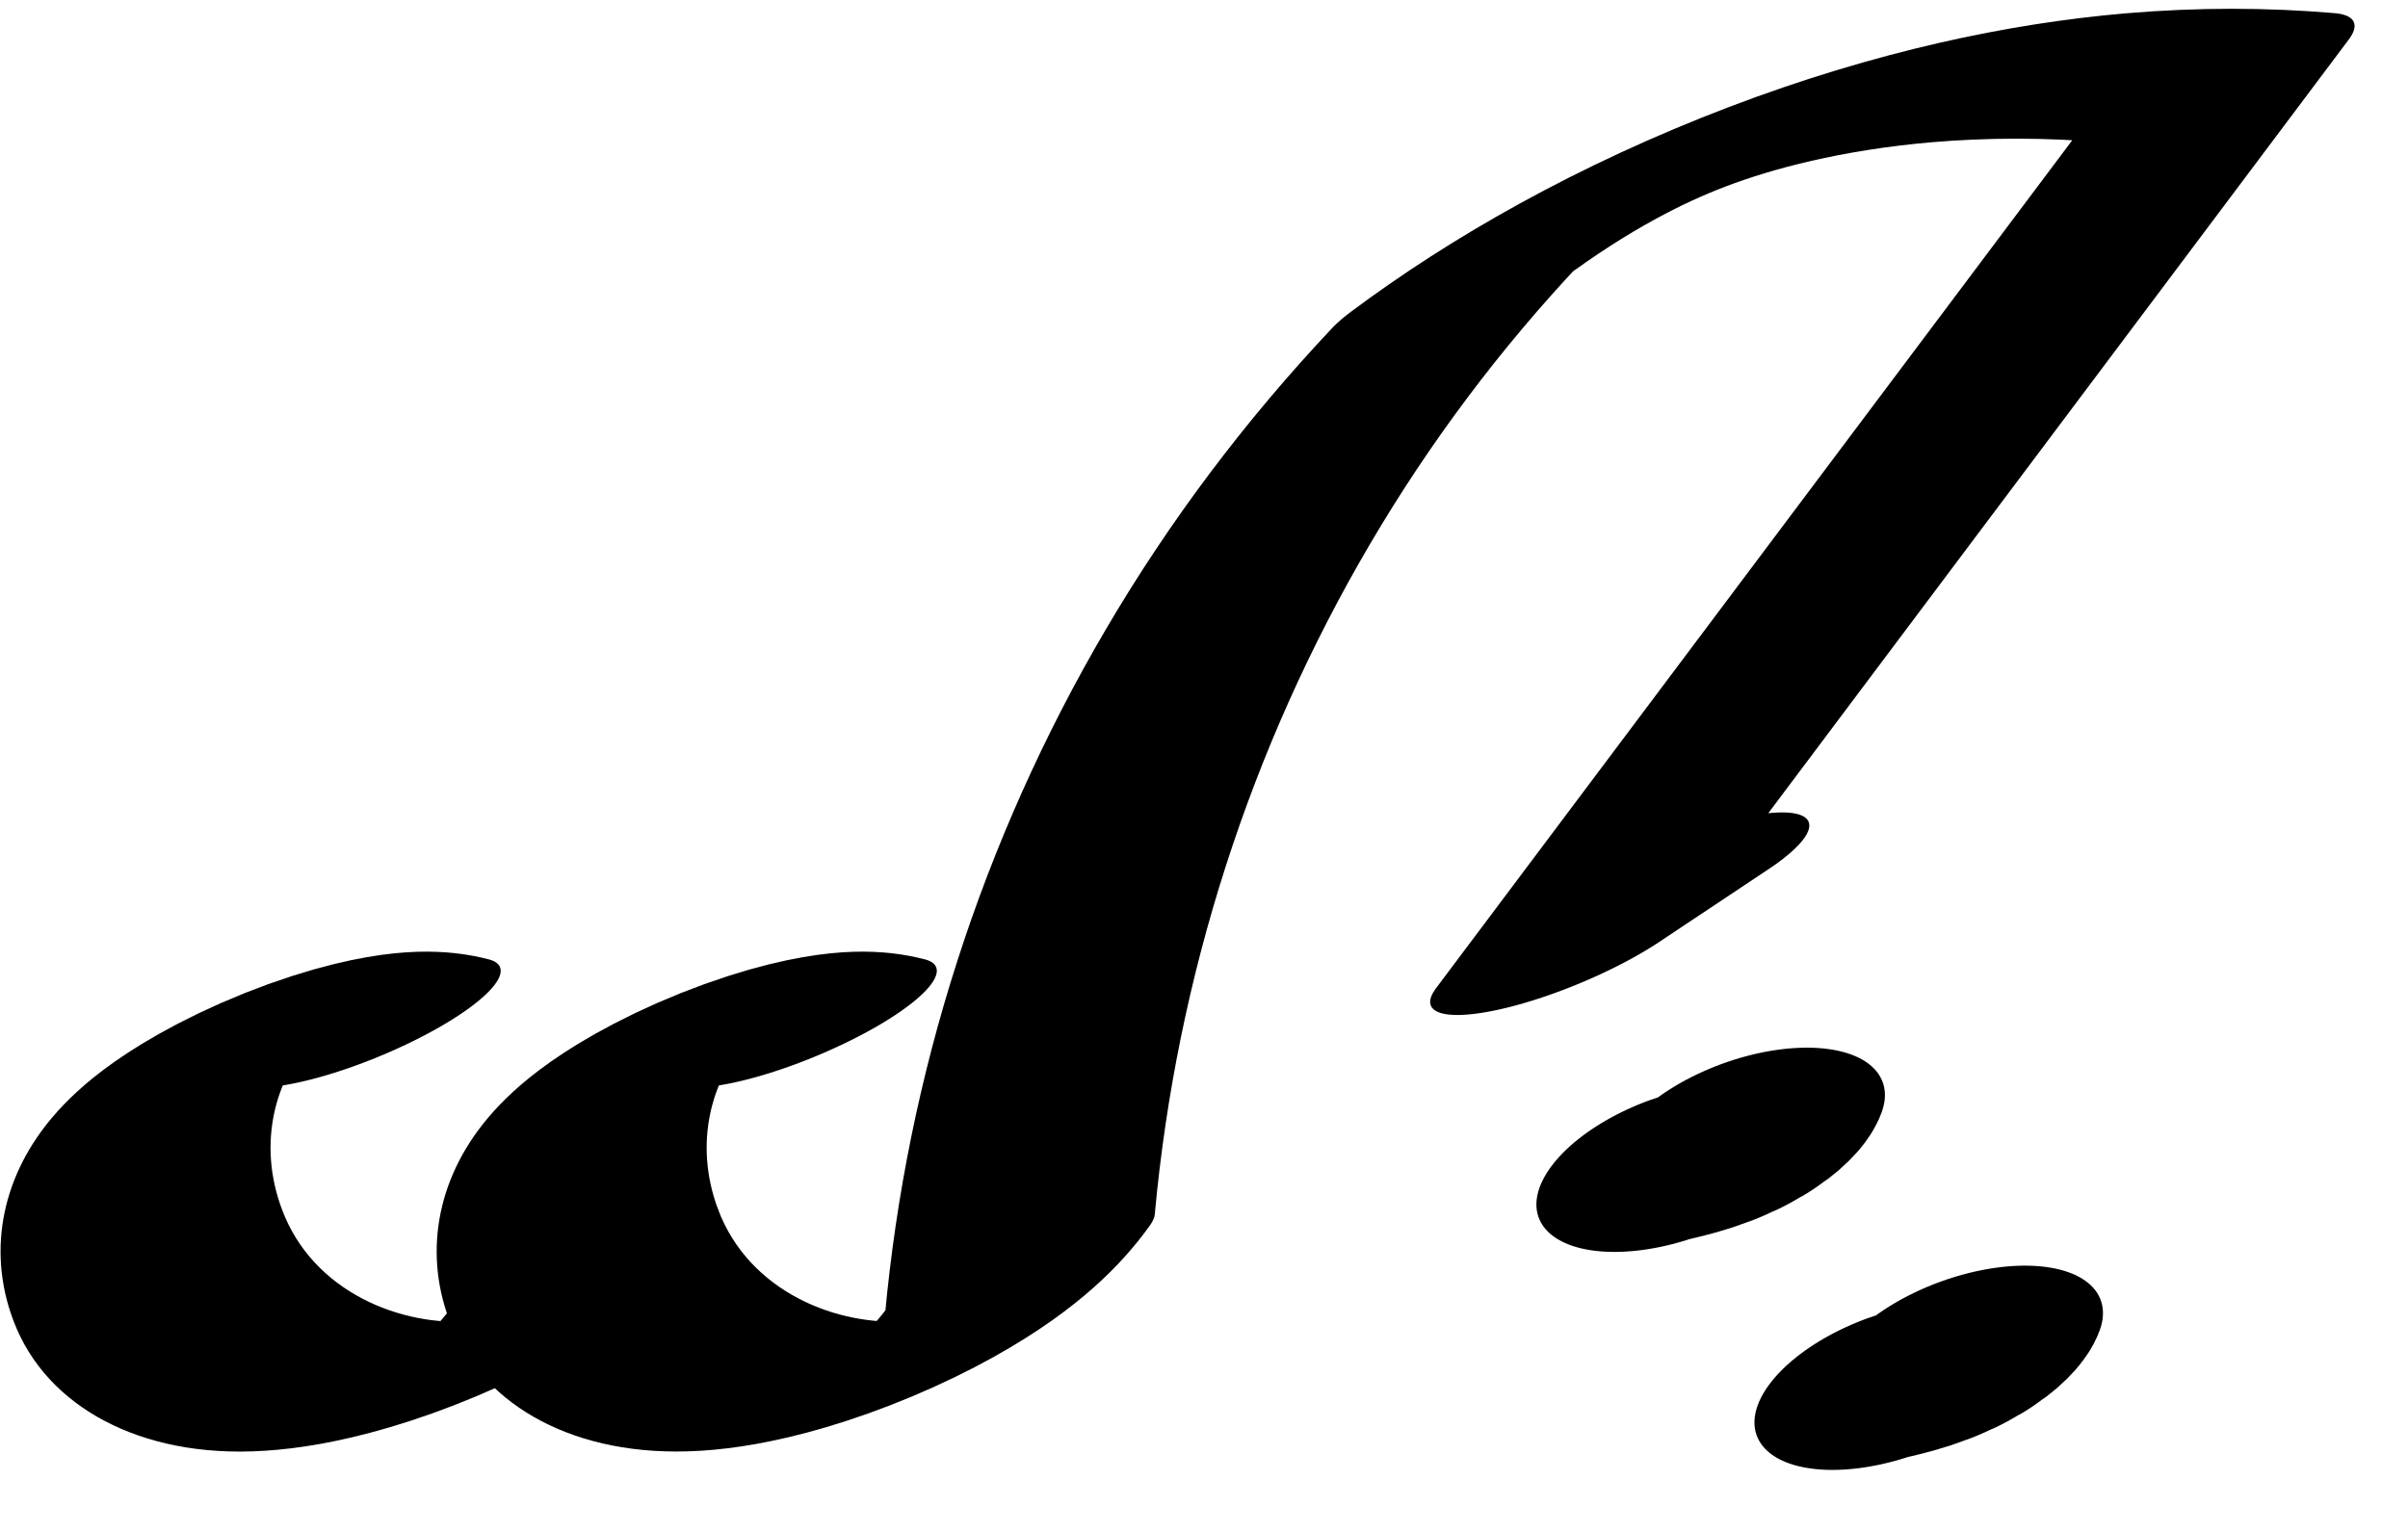
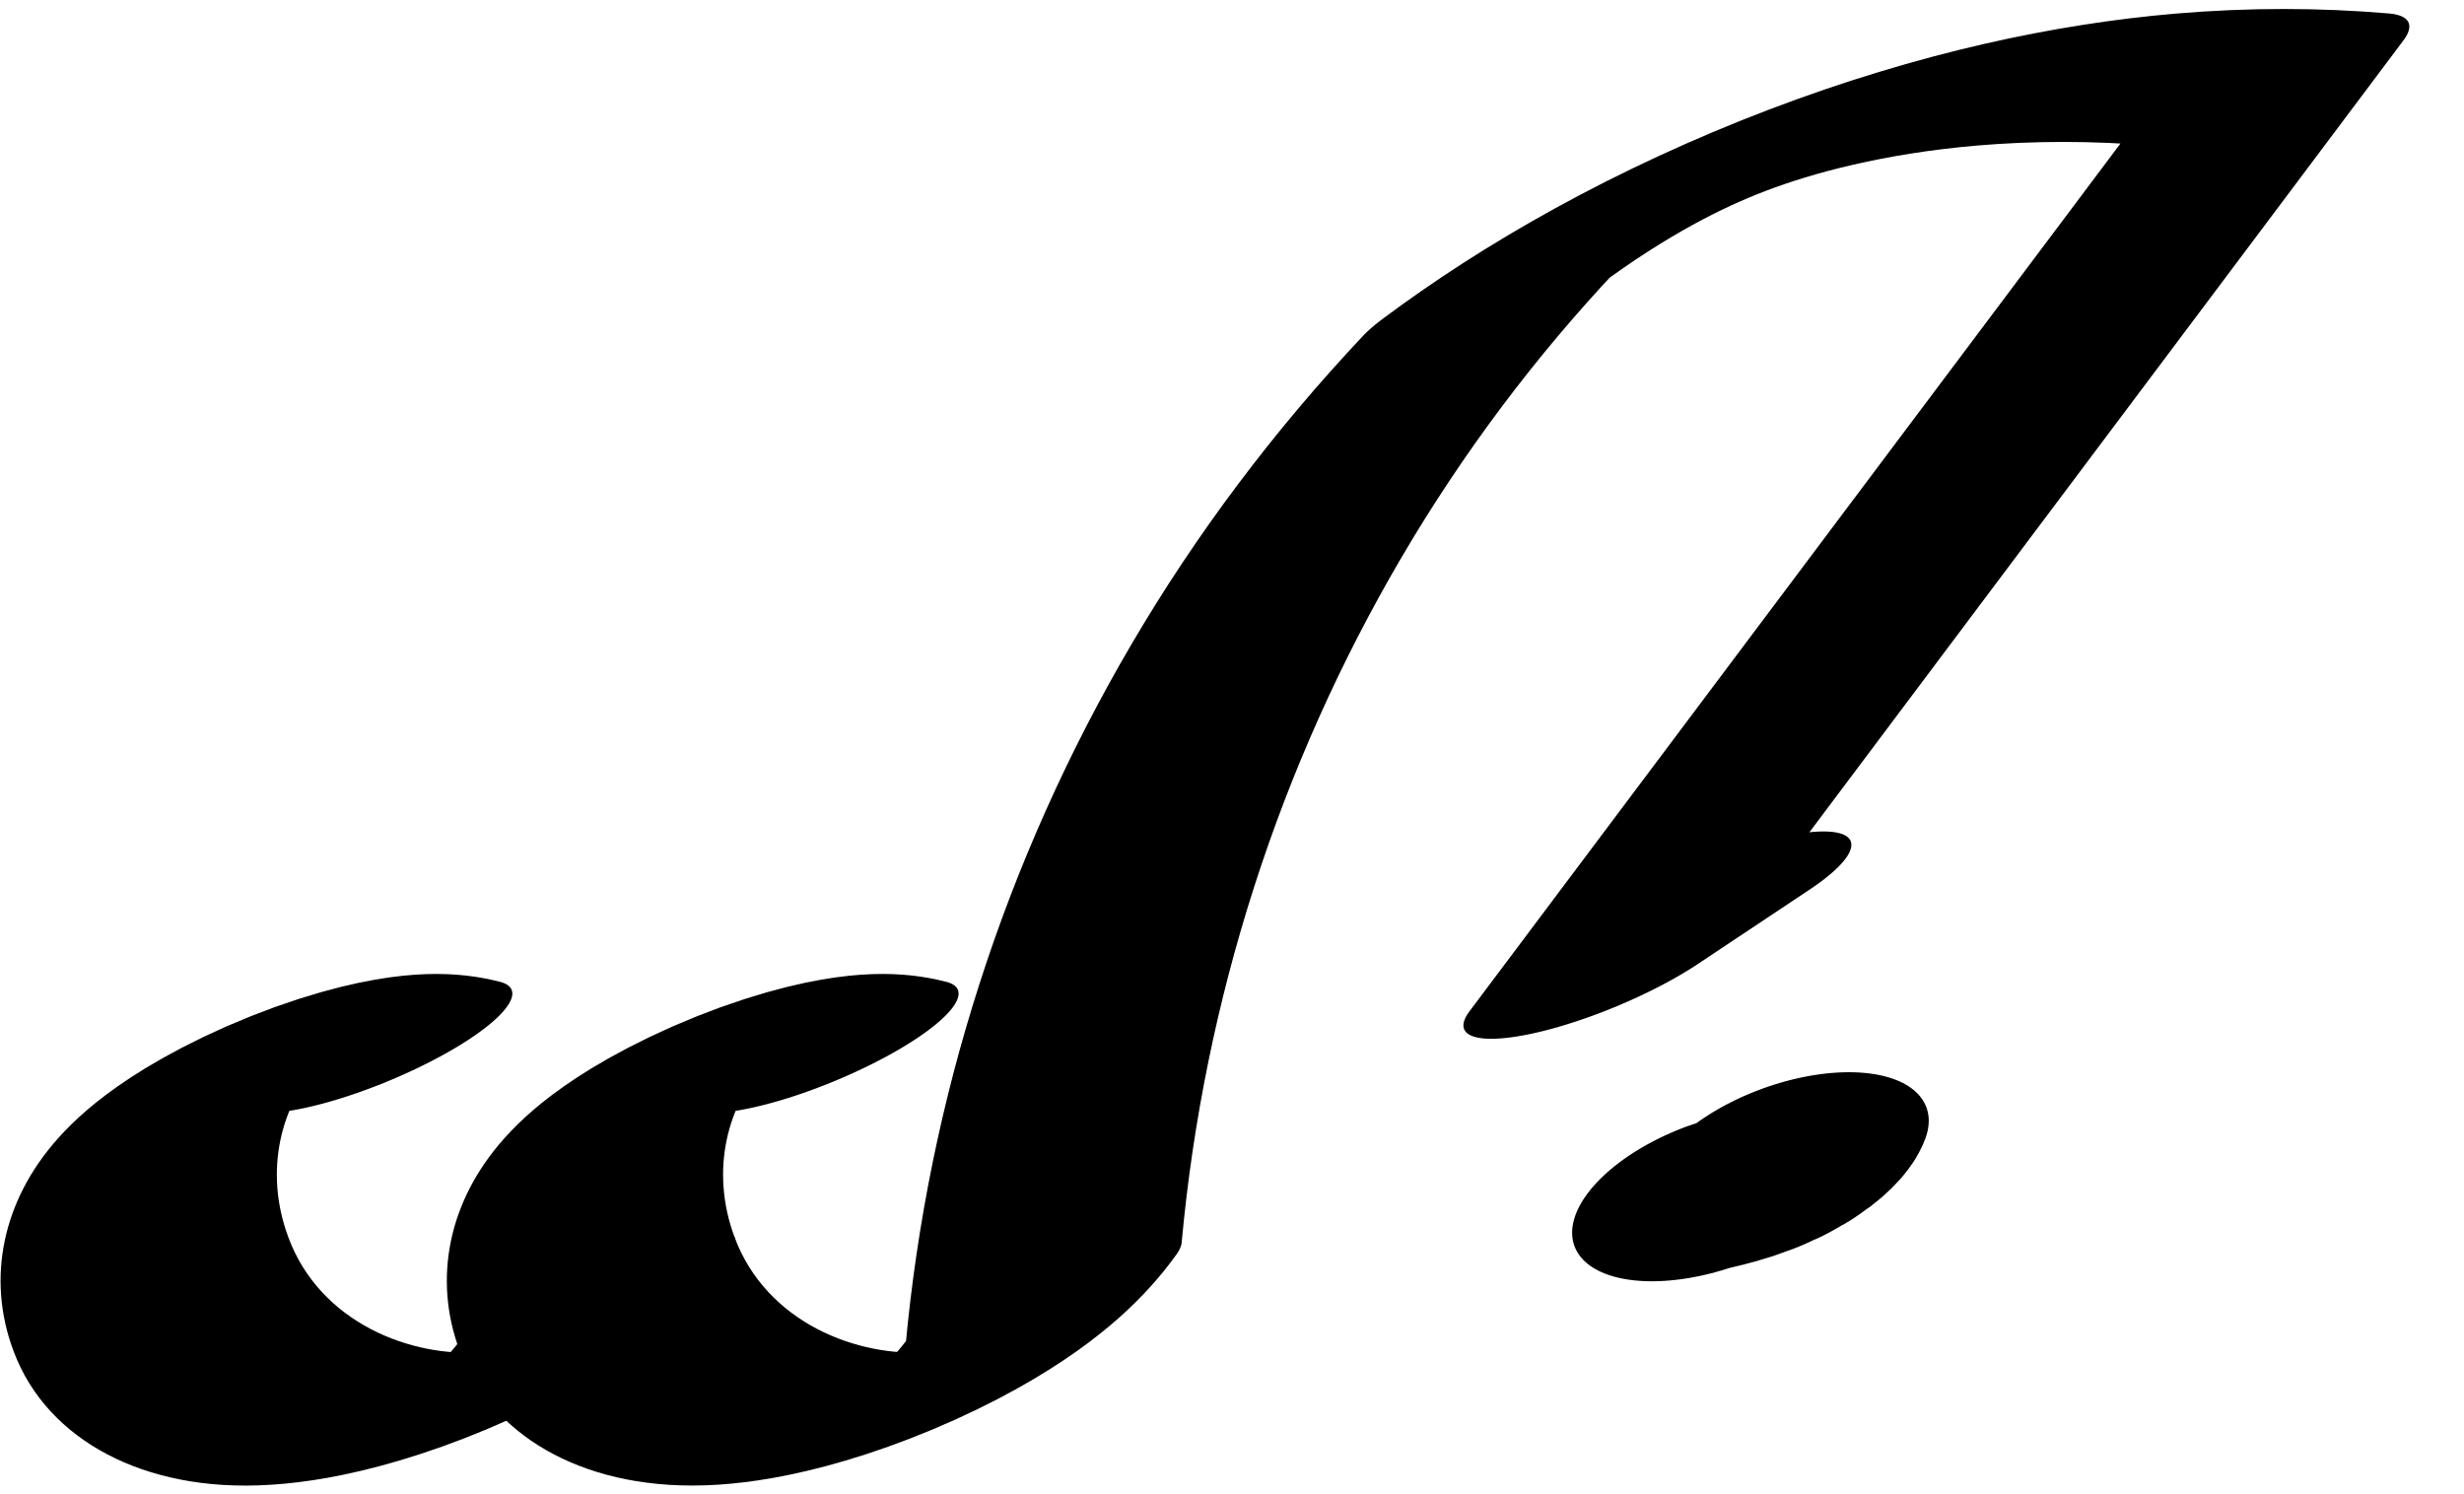
- <svg xmlns="http://www.w3.org/2000/svg" width="33" height="21" viewBox="0 0 33 21">
-   <path fill="none" stroke-width="32.529" stroke-linecap="round" stroke-linejoin="round" stroke="rgb(0%, 0%, 0%)" stroke-opacity="1" stroke-miterlimit="10" d="M 104.714 73.298 C 91.431 113.401 72.34 77.083 71.793 10.452 C 71.461 -30.431 79.257 -63.513 89.15 -77.005 C 98.412 -89.589 108.597 -84.921 116.882 -64.259 C 129.406 31.004 147.022 114.099 168.48 178.95 C 179.338 211.785 191.087 239.552 203.518 261.906 C 226.092 284.856 249.809 282.158 272.032 254.035 C 278.836 245.386 285.438 234.448 291.777 221.319 L 186.748 -27.411 L 201.148 -16.052 " transform="matrix(0.113137, -0.0468644, -0.0117155, -0.0282833, 0, 21)" />
-   <path fill="none" stroke-width="32.529" stroke-linecap="round" stroke-linejoin="round" stroke="rgb(0%, 0%, 0%)" stroke-opacity="1" stroke-miterlimit="10" d="M 59.624 148.01 C 46.341 188.112 27.25 151.794 26.704 85.164 C 26.342 44.329 34.155 11.081 44.06 -2.293 C 53.322 -14.878 63.478 -10.161 71.793 10.452 " transform="matrix(0.113137, -0.0468644, -0.0117155, -0.0282833, 0, 21)" />
-   <path fill="none" stroke-width="38.044" stroke-linecap="round" stroke-linejoin="round" stroke="rgb(0%, 0%, 0%)" stroke-opacity="1" stroke-miterlimit="10" d="M 223.668 -60.76 C 227.47 -60.73 231.829 -64.223 234.31 -58.277 " transform="matrix(0.097754, -0.0355797, -0.0177892, -0.048877, 0, 21)" />
-   <path fill="none" stroke-width="38.044" stroke-linecap="round" stroke-linejoin="round" stroke="rgb(0%, 0%, 0%)" stroke-opacity="1" stroke-miterlimit="10" d="M 240.837 -134.397 C 244.639 -134.367 248.998 -137.86 251.479 -131.914 " transform="matrix(0.097754, -0.0355797, -0.0177892, -0.048877, 0, 21)" />
+ <svg xmlns="http://www.w3.org/2000/svg" width="33" height="20" viewBox="0 0 33 20">
+   <path fill="none" stroke-width="32.529" stroke-linecap="round" stroke-linejoin="round" stroke="rgb(0%, 0%, 0%)" stroke-opacity="1" stroke-miterlimit="10" d="M 101.589 43.12 C 88.305 83.222 69.215 46.904 68.668 -19.726 C 68.336 -60.61 76.132 -93.691 86.025 -107.183 C 95.287 -119.768 105.472 -115.099 113.757 -94.438 C 126.281 0.825 143.897 83.921 165.355 148.772 C 176.213 181.606 187.962 209.373 200.393 231.728 C 222.967 254.677 246.684 251.979 268.907 223.857 C 275.711 215.207 282.313 204.269 288.652 191.14 L 183.623 -57.589 L 198.023 -46.231 " transform="matrix(0.113137, -0.0468644, -0.0117155, -0.0282833, 0, 20)" />
+   <path fill="none" stroke-width="32.529" stroke-linecap="round" stroke-linejoin="round" stroke="rgb(0%, 0%, 0%)" stroke-opacity="1" stroke-miterlimit="10" d="M 56.499 117.831 C 43.216 157.934 24.125 121.616 23.579 54.985 C 23.217 14.151 31.03 -19.097 40.935 -32.472 C 50.197 -45.056 60.353 -40.339 68.668 -19.726 " transform="matrix(0.113137, -0.0468644, -0.0117155, -0.0282833, 0, 20)" />
+   <path fill="none" stroke-width="38.044" stroke-linecap="round" stroke-linejoin="round" stroke="rgb(0%, 0%, 0%)" stroke-opacity="1" stroke-miterlimit="10" d="M 220.38 -78.826 C 224.182 -78.796 228.506 -82.264 231.022 -76.343 " transform="matrix(0.097754, -0.0355797, -0.0177892, -0.048877, 0, 20)" />
</svg>
